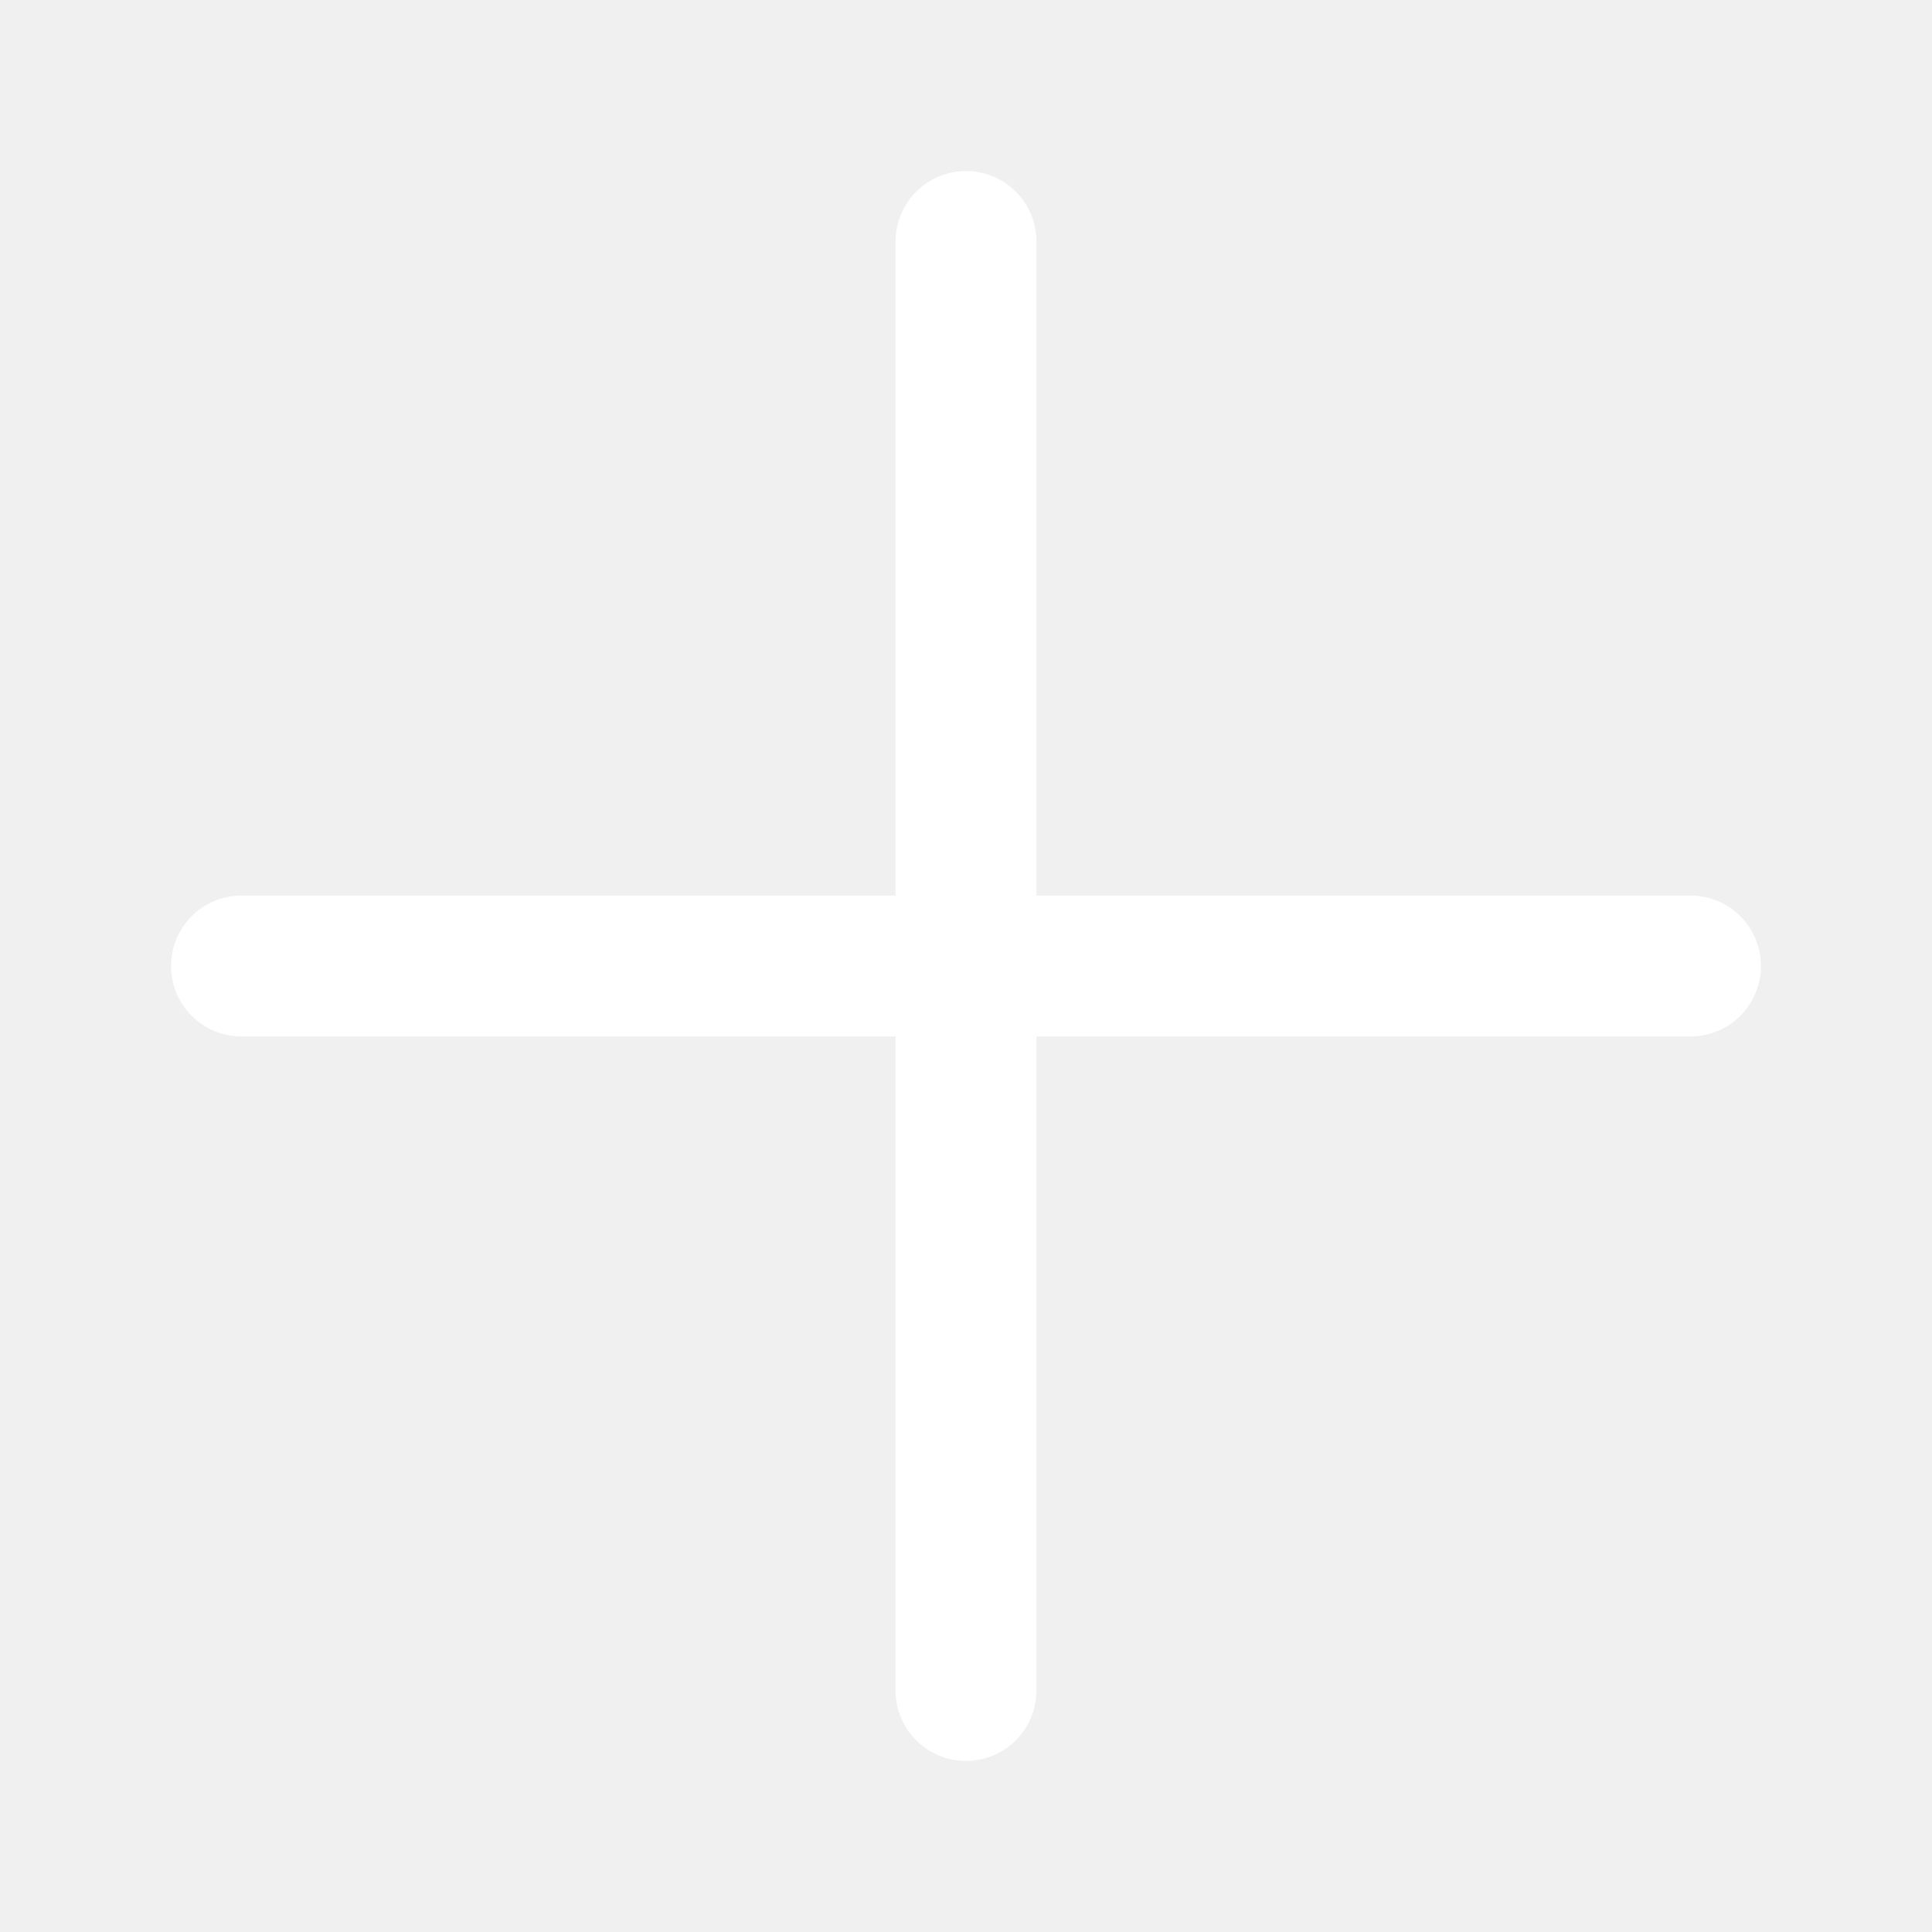
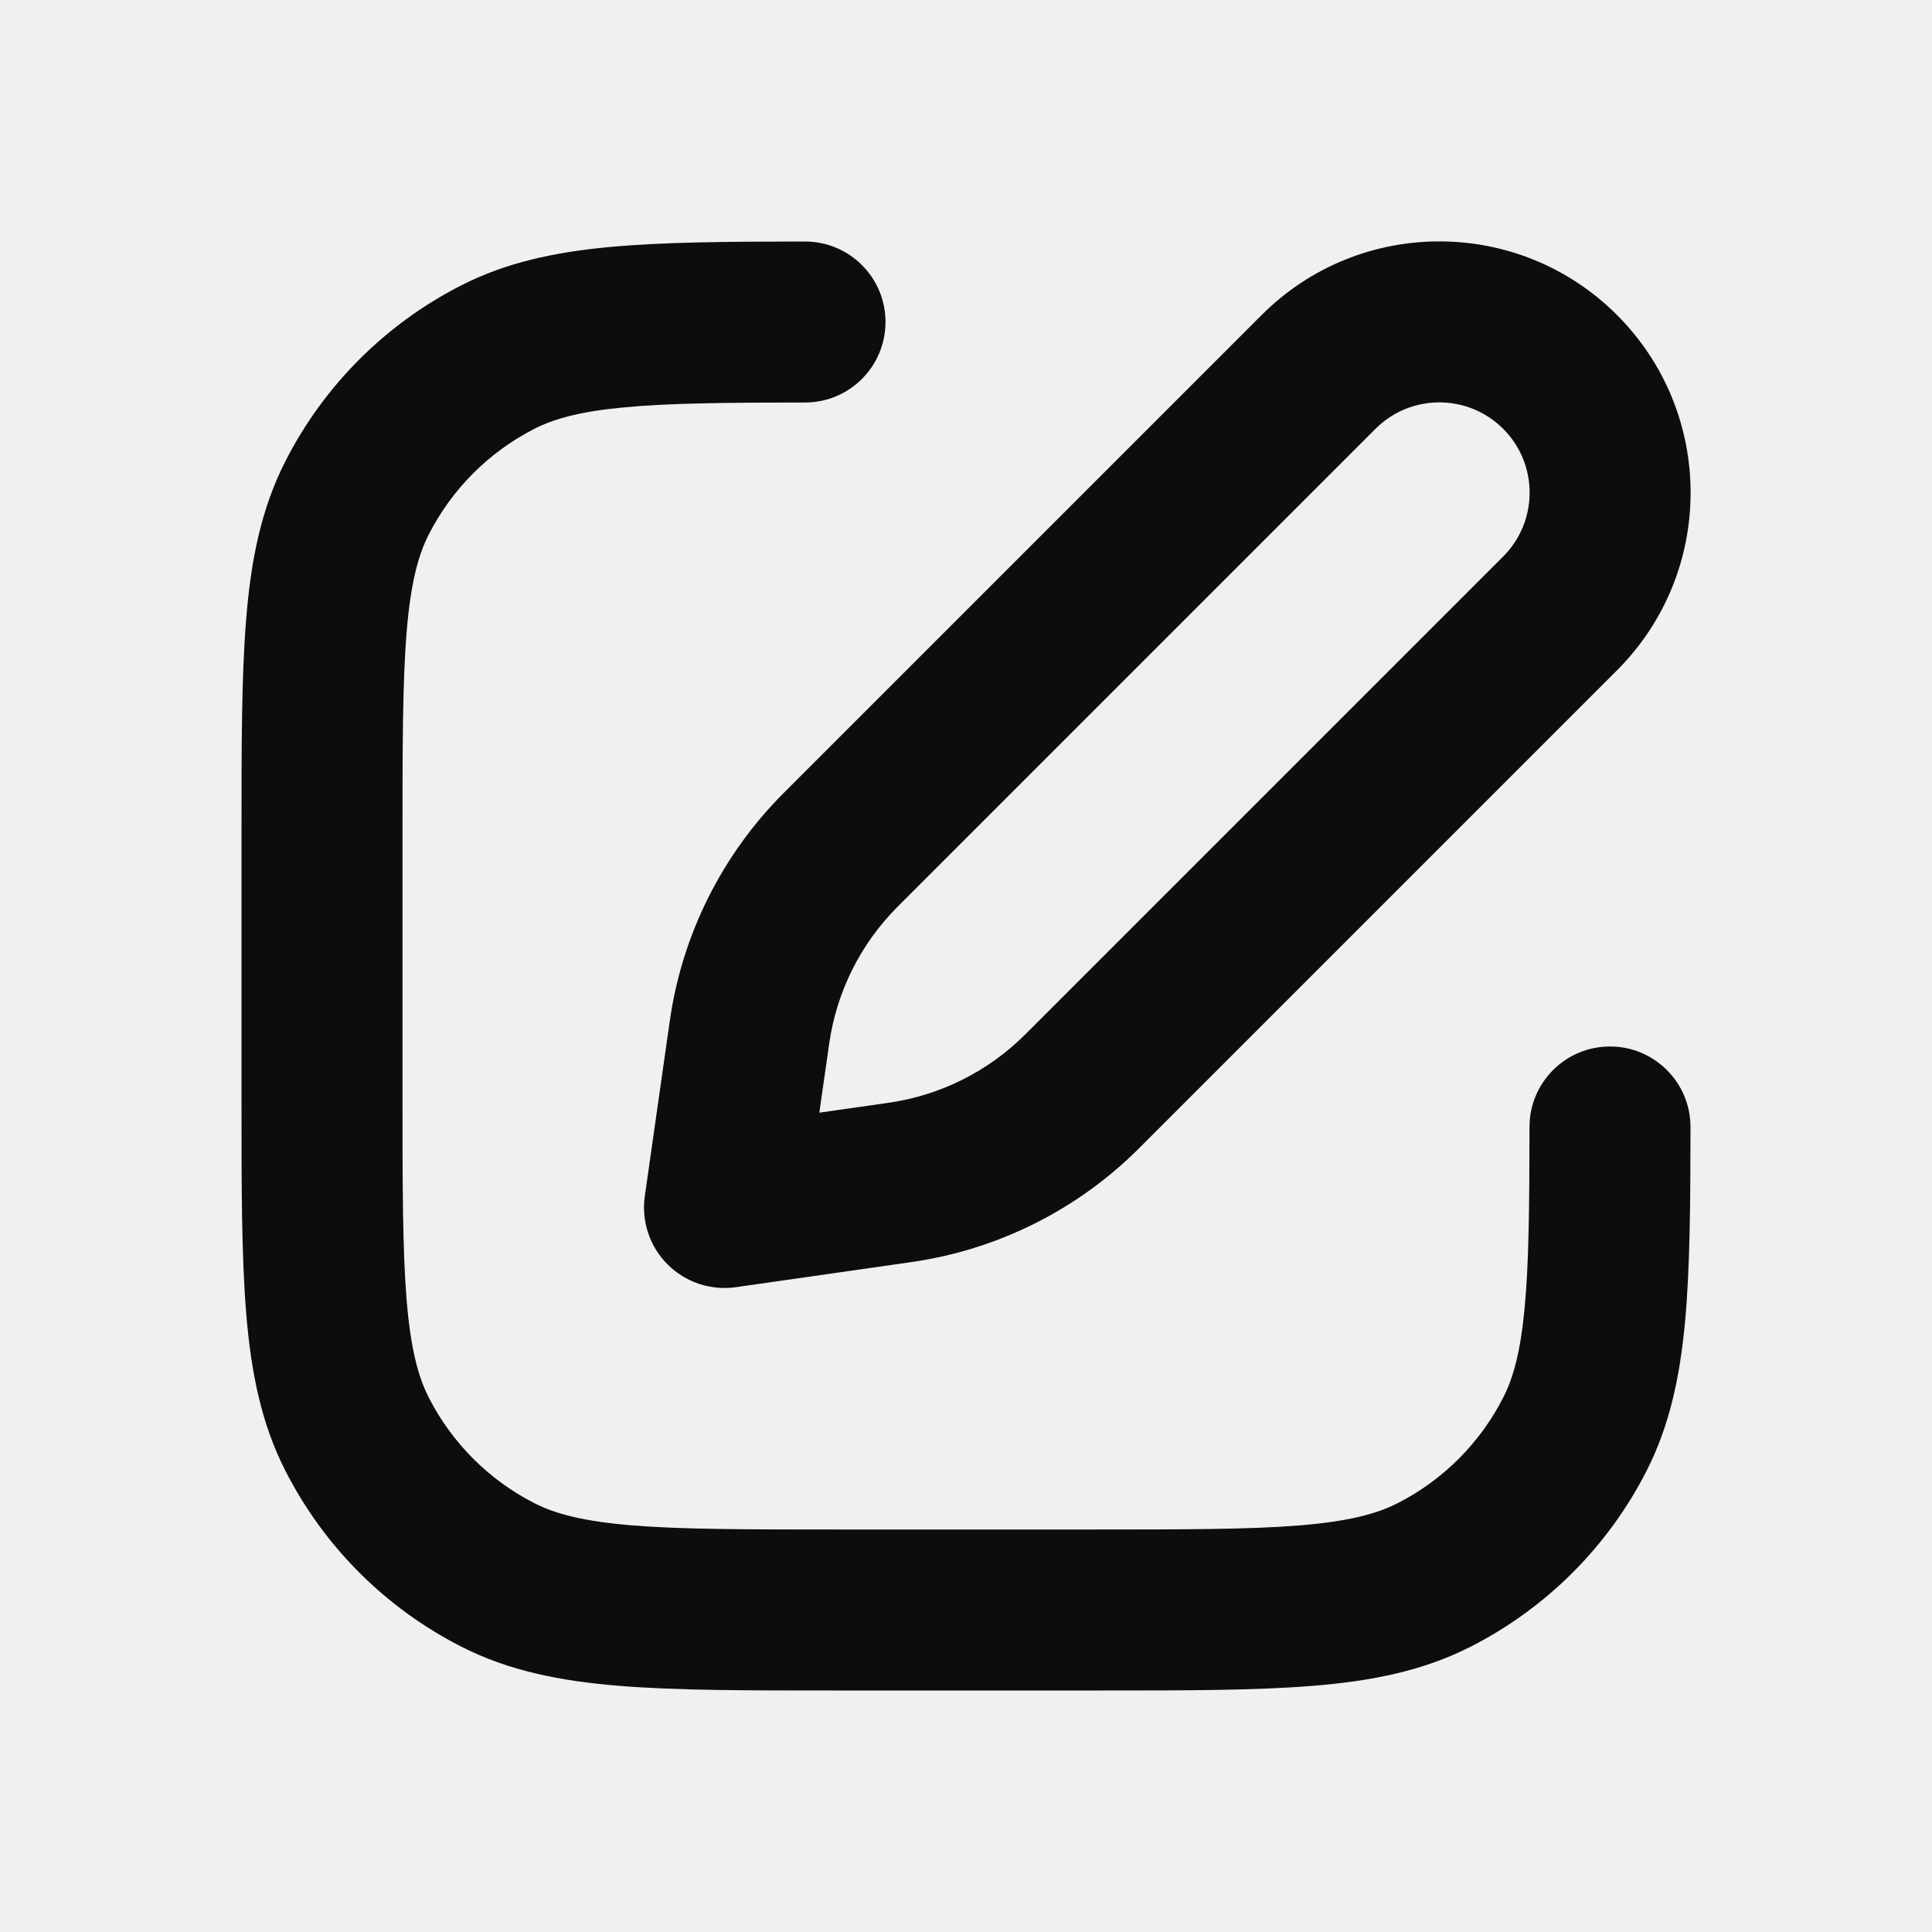
- <svg xmlns="http://www.w3.org/2000/svg" xmlns:xlink="http://www.w3.org/1999/xlink" role="img" class="inline-flex fill-current shrink-0" width="18" height="18" stroke-width="1.75px" aria-hidden="true" fill="#DEDEDE" viewBox="0 0 24 24">
-   <defs>
-     <symbol id="pplx-icon-custom-plus-large" viewBox="0 0 24 24" fill="#FFFFFF">
-       <path d="M11.125 21V12.875H3a.875.875 0 0 1 0-1.75h8.125V3a.875.875 0 1 1 1.75 0v8.125h8.125a.875.875 0 0 1 0 1.75H12.875V21a.875.875 0 0 1-1.75 0Z" fill="#FFFFFF" />
-     </symbol>
-   </defs>
-   <use xlink:href="#pplx-icon-custom-plus-large" />
+ <svg xmlns="http://www.w3.org/2000/svg" width="24" height="24" viewBox="0 0 24 24" fill="none">
+   <path d="M15.673 3.913C16.892 2.694 18.868 2.694 20.087 3.913C21.306 5.132 21.306 7.108 20.087 8.327L14.15 14.264C13.385 15.029 12.393 15.525 11.322 15.678L9.141 15.99C8.83 16.034 8.515 15.93 8.293 15.707C8.07 15.485 7.966 15.17 8.01 14.859L8.321 12.678C8.474 11.607 8.971 10.615 9.736 9.85L15.673 3.913ZM18.673 5.327C18.235 4.889 17.525 4.889 17.087 5.327L11.15 11.264C10.691 11.723 10.393 12.319 10.301 12.961L10.178 13.822L11.039 13.699C11.681 13.607 12.277 13.309 12.736 12.85L18.673 6.913C19.111 6.475 19.111 5.765 18.673 5.327ZM11 3.999C11 4.552 10.553 5 10.001 5C9.002 5.001 8.298 5.008 7.747 5.061C7.207 5.112 6.885 5.201 6.638 5.327C6.074 5.615 5.615 6.074 5.327 6.638C5.193 6.901 5.101 7.249 5.051 7.854C5.001 8.471 5 9.263 5 10.4V13.6C5 14.737 5.001 15.529 5.051 16.146C5.101 16.751 5.193 17.099 5.327 17.362C5.615 17.926 6.074 18.385 6.638 18.673C6.901 18.807 7.249 18.899 7.854 18.949C8.471 18.999 9.263 19 10.4 19H13.6C14.737 19 15.529 18.999 16.146 18.949C16.751 18.899 17.099 18.807 17.362 18.673C17.927 18.385 18.385 17.926 18.673 17.362C18.799 17.115 18.888 16.793 18.939 16.253C18.992 15.702 18.999 14.998 19 13.999C19 13.447 19.448 12.999 20.001 13C20.553 13 21 13.448 21 14.001C20.999 14.979 20.993 15.781 20.93 16.443C20.866 17.116 20.738 17.714 20.455 18.27C19.976 19.211 19.211 19.976 18.27 20.455C17.678 20.757 17.038 20.883 16.309 20.942C15.601 21 14.727 21 13.643 21H10.357C9.273 21 8.399 21 7.691 20.942C6.963 20.883 6.322 20.757 5.73 20.455C4.789 19.976 4.024 19.211 3.545 18.27C3.243 17.678 3.117 17.037 3.058 16.309C3 15.601 3 14.727 3 13.643V10.357C3 9.273 3 8.399 3.058 7.691C3.117 6.962 3.243 6.322 3.545 5.73C4.024 4.789 4.789 4.024 5.73 3.545C6.286 3.261 6.884 3.134 7.557 3.07C8.219 3.007 9.021 3.001 9.999 3C10.552 3 11 3.447 11 3.999Z" fill="#0D0D0D" />
</svg>
